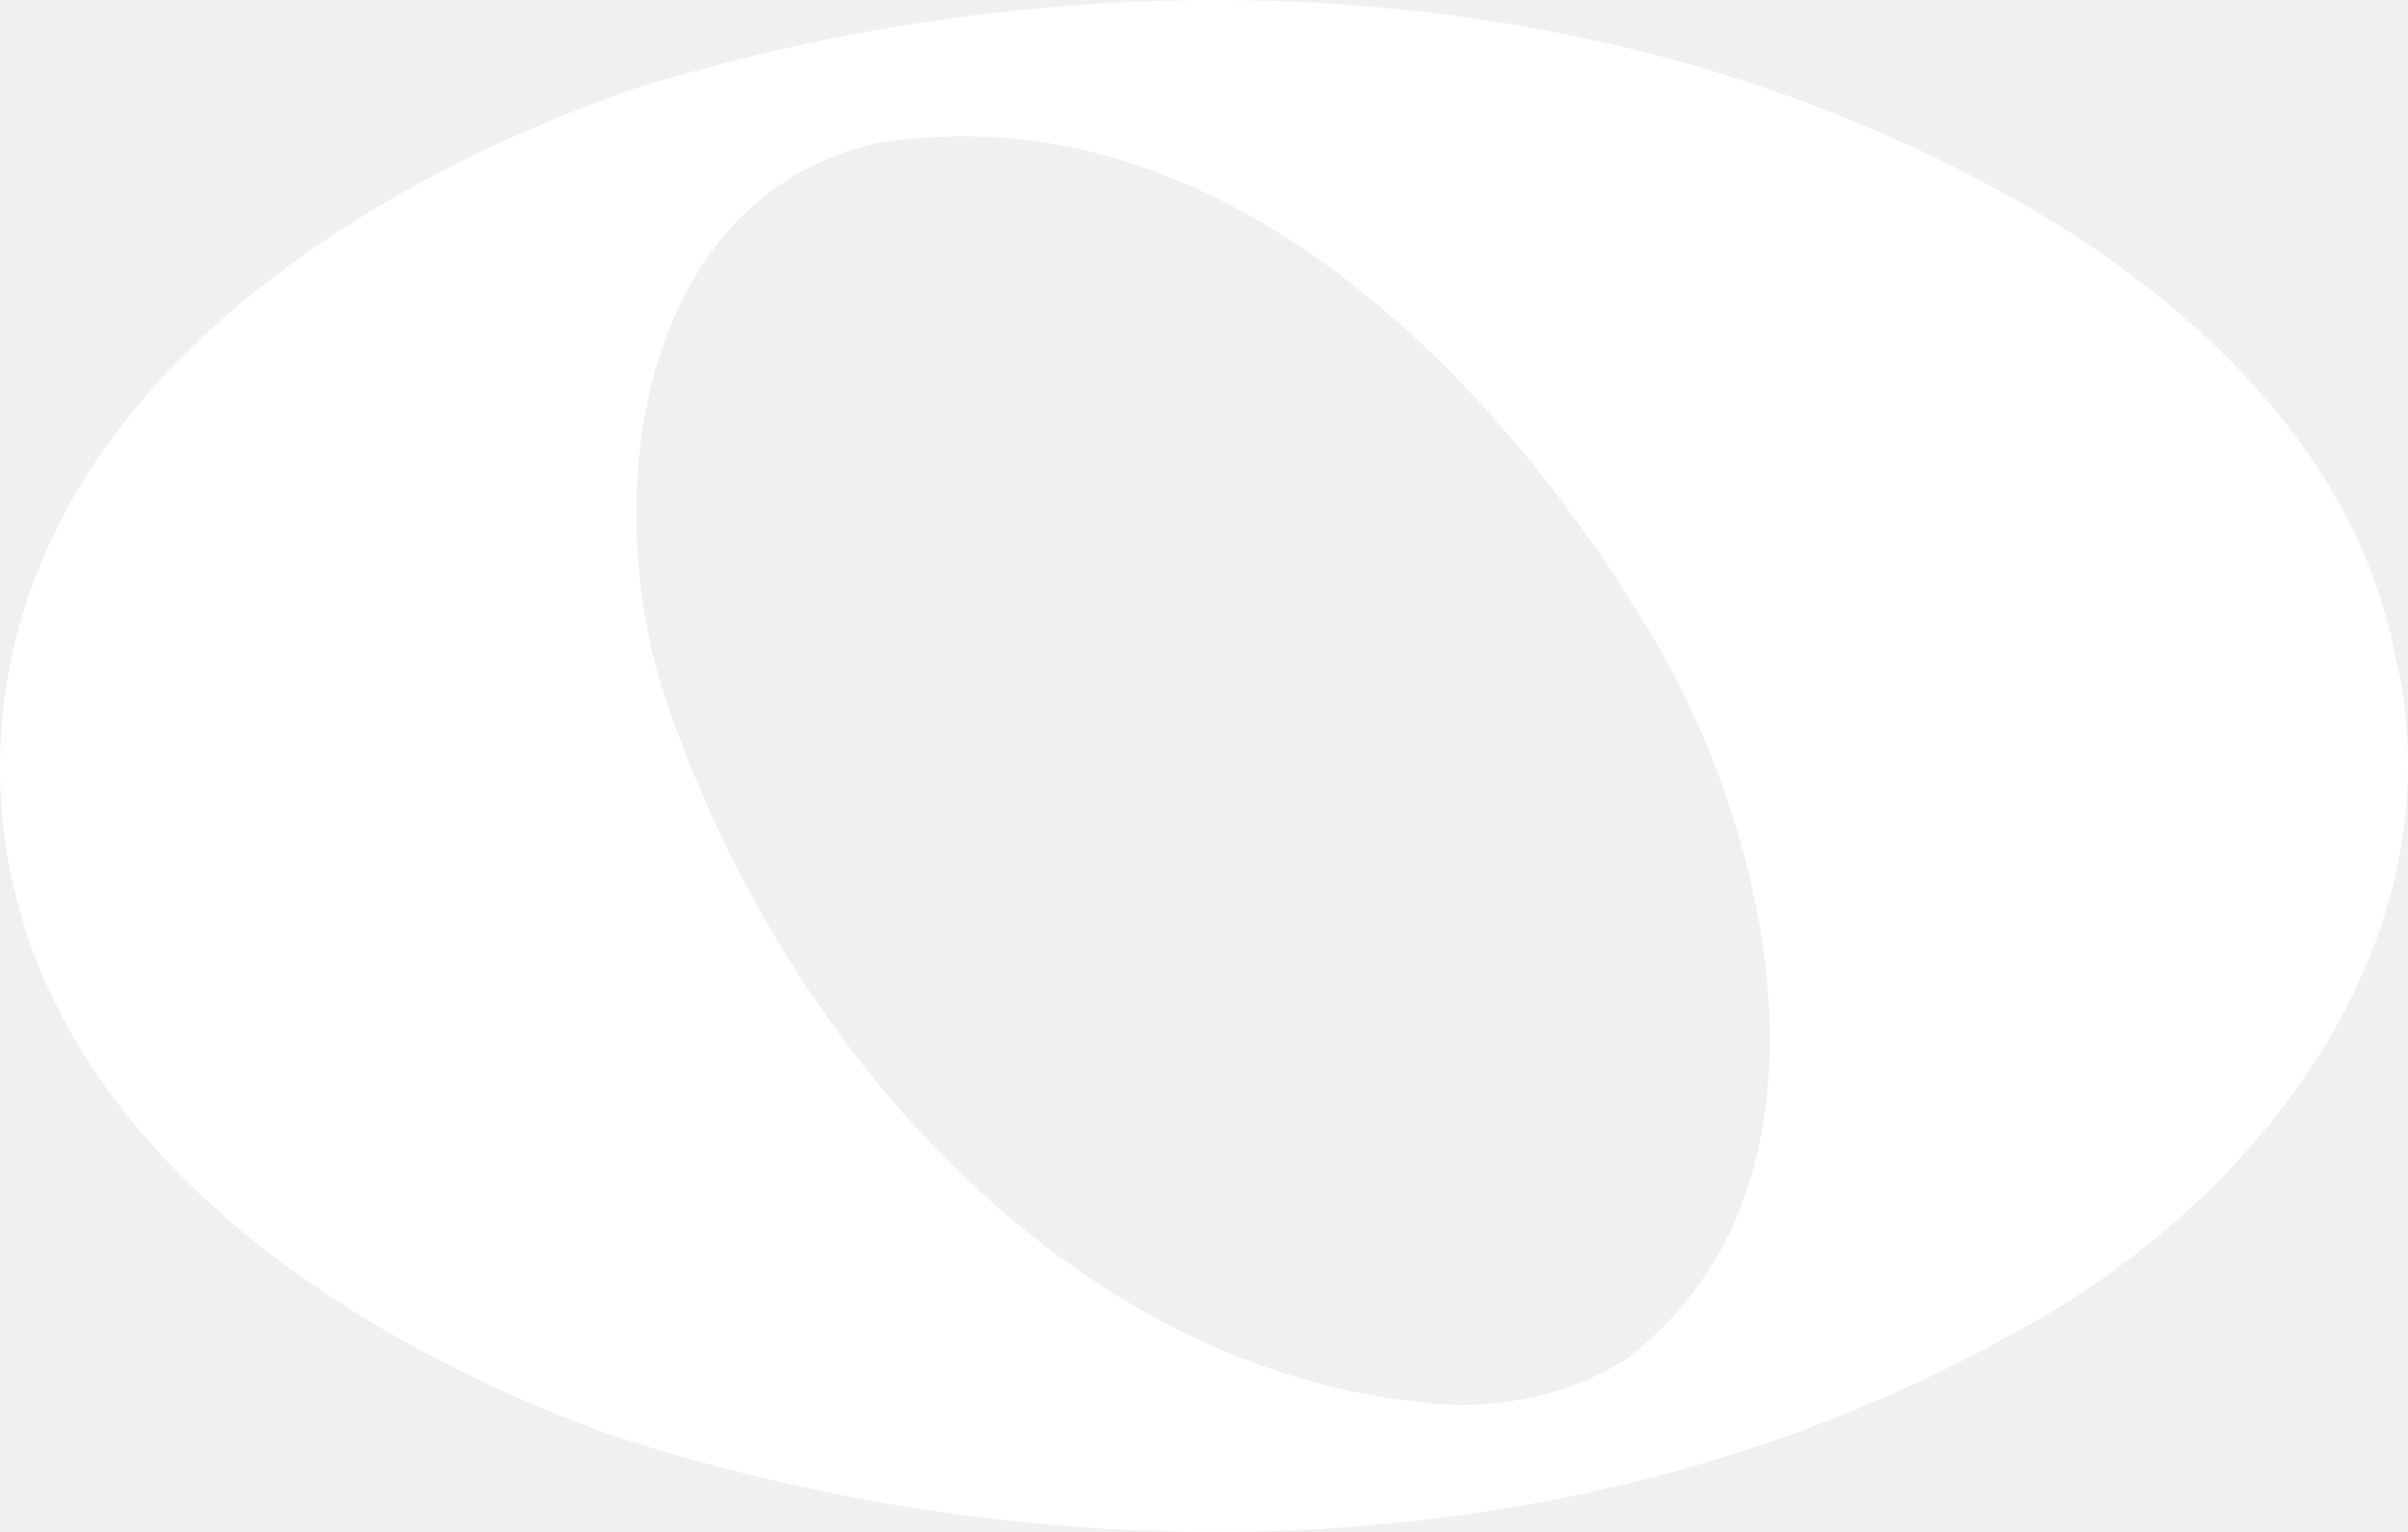
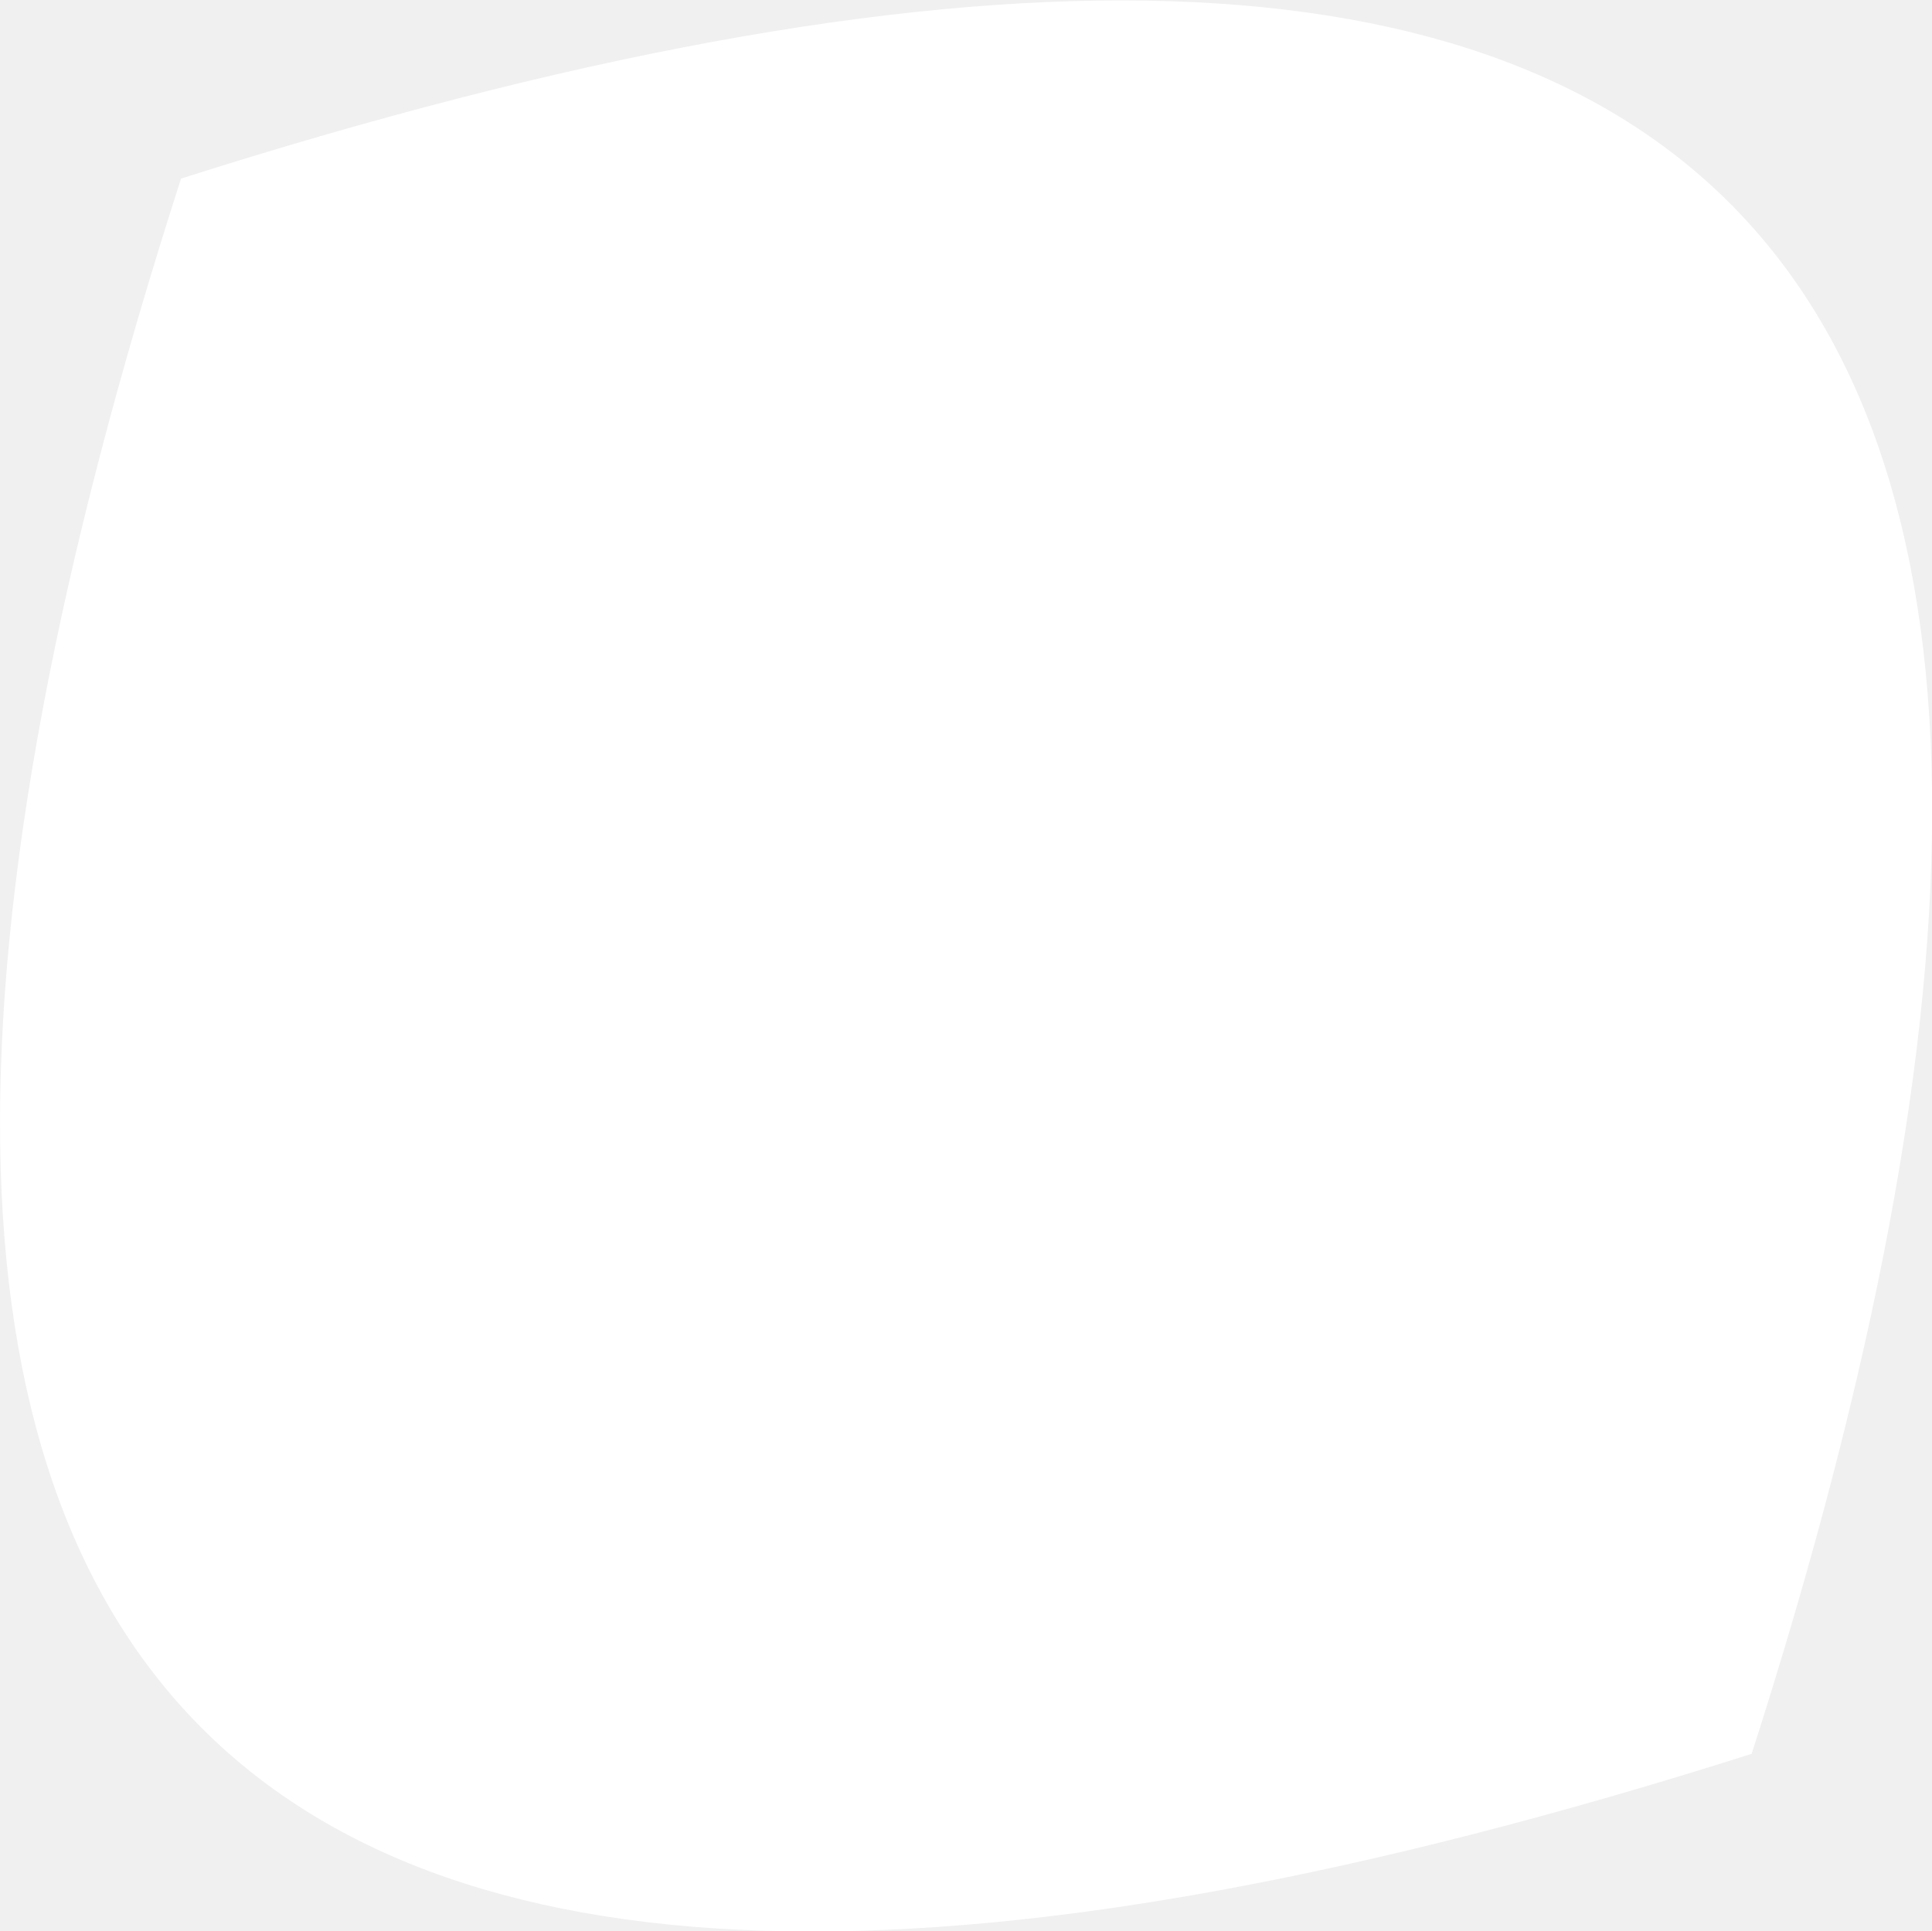
- <svg xmlns="http://www.w3.org/2000/svg" version="1.0" x="0" y="0" width="11" height="7" id="svg1361">
-   <defs id="defs1363" />
-   <g style="fill:white;fill-opacity:1" id="layer1">
-     <g transform="translate(-199.399,-536.473)" style="fill:white;fill-opacity:1" id="g2912">
-       <path d="M 206.049,542.893 C 204.332,542.802 202.99,541.278 202.452,539.702 C 202.126,538.777 202.305,537.389 203.392,537.13 C 204.966,536.862 206.273,538.2 207.005,539.48 C 207.526,540.429 207.815,541.924 206.837,542.676 C 206.605,542.832 206.324,542.894 206.049,542.893 z M 208.784,537.49 C 206.85,536.315 204.406,536.224 202.288,536.881 C 200.946,537.35 199.412,538.348 199.399,539.972 C 199.398,541.564 200.879,542.557 202.189,543.03 C 204.264,543.708 206.658,543.649 208.595,542.567 C 209.691,541.983 210.663,540.775 210.334,539.436 C 210.153,538.575 209.493,537.931 208.784,537.49 z " style="fill:white;fill-opacity:1" id="path2918" />
-     </g>
+ <svg xmlns="http://www.w3.org/2000/svg" width="2.037pt" height="2.036pt" viewBox="0 0 2.037 2.036" version="1.1" id="svg2">
+   <defs id="defs4">
+     <clipPath id="clip0">
+       <rect width="104" height="56" id="rect7" x="0" y="0" />
+     </clipPath>
+   </defs>
+   <g id="surface0" clip-path="url(#clip0)" transform="translate(-57.98113,-38.98166)">
+     <path style="opacity:1;fill:#ffffff;fill-rule:nonzero;stroke:none" d="m 58.172,39.17 c 1.626,-0.518 2.178,0.035 1.656,1.661 -1.627,0.517 -2.179,-0.036 -1.656,-1.661 z m 0,0" id="path10" />
  </g>
</svg>
